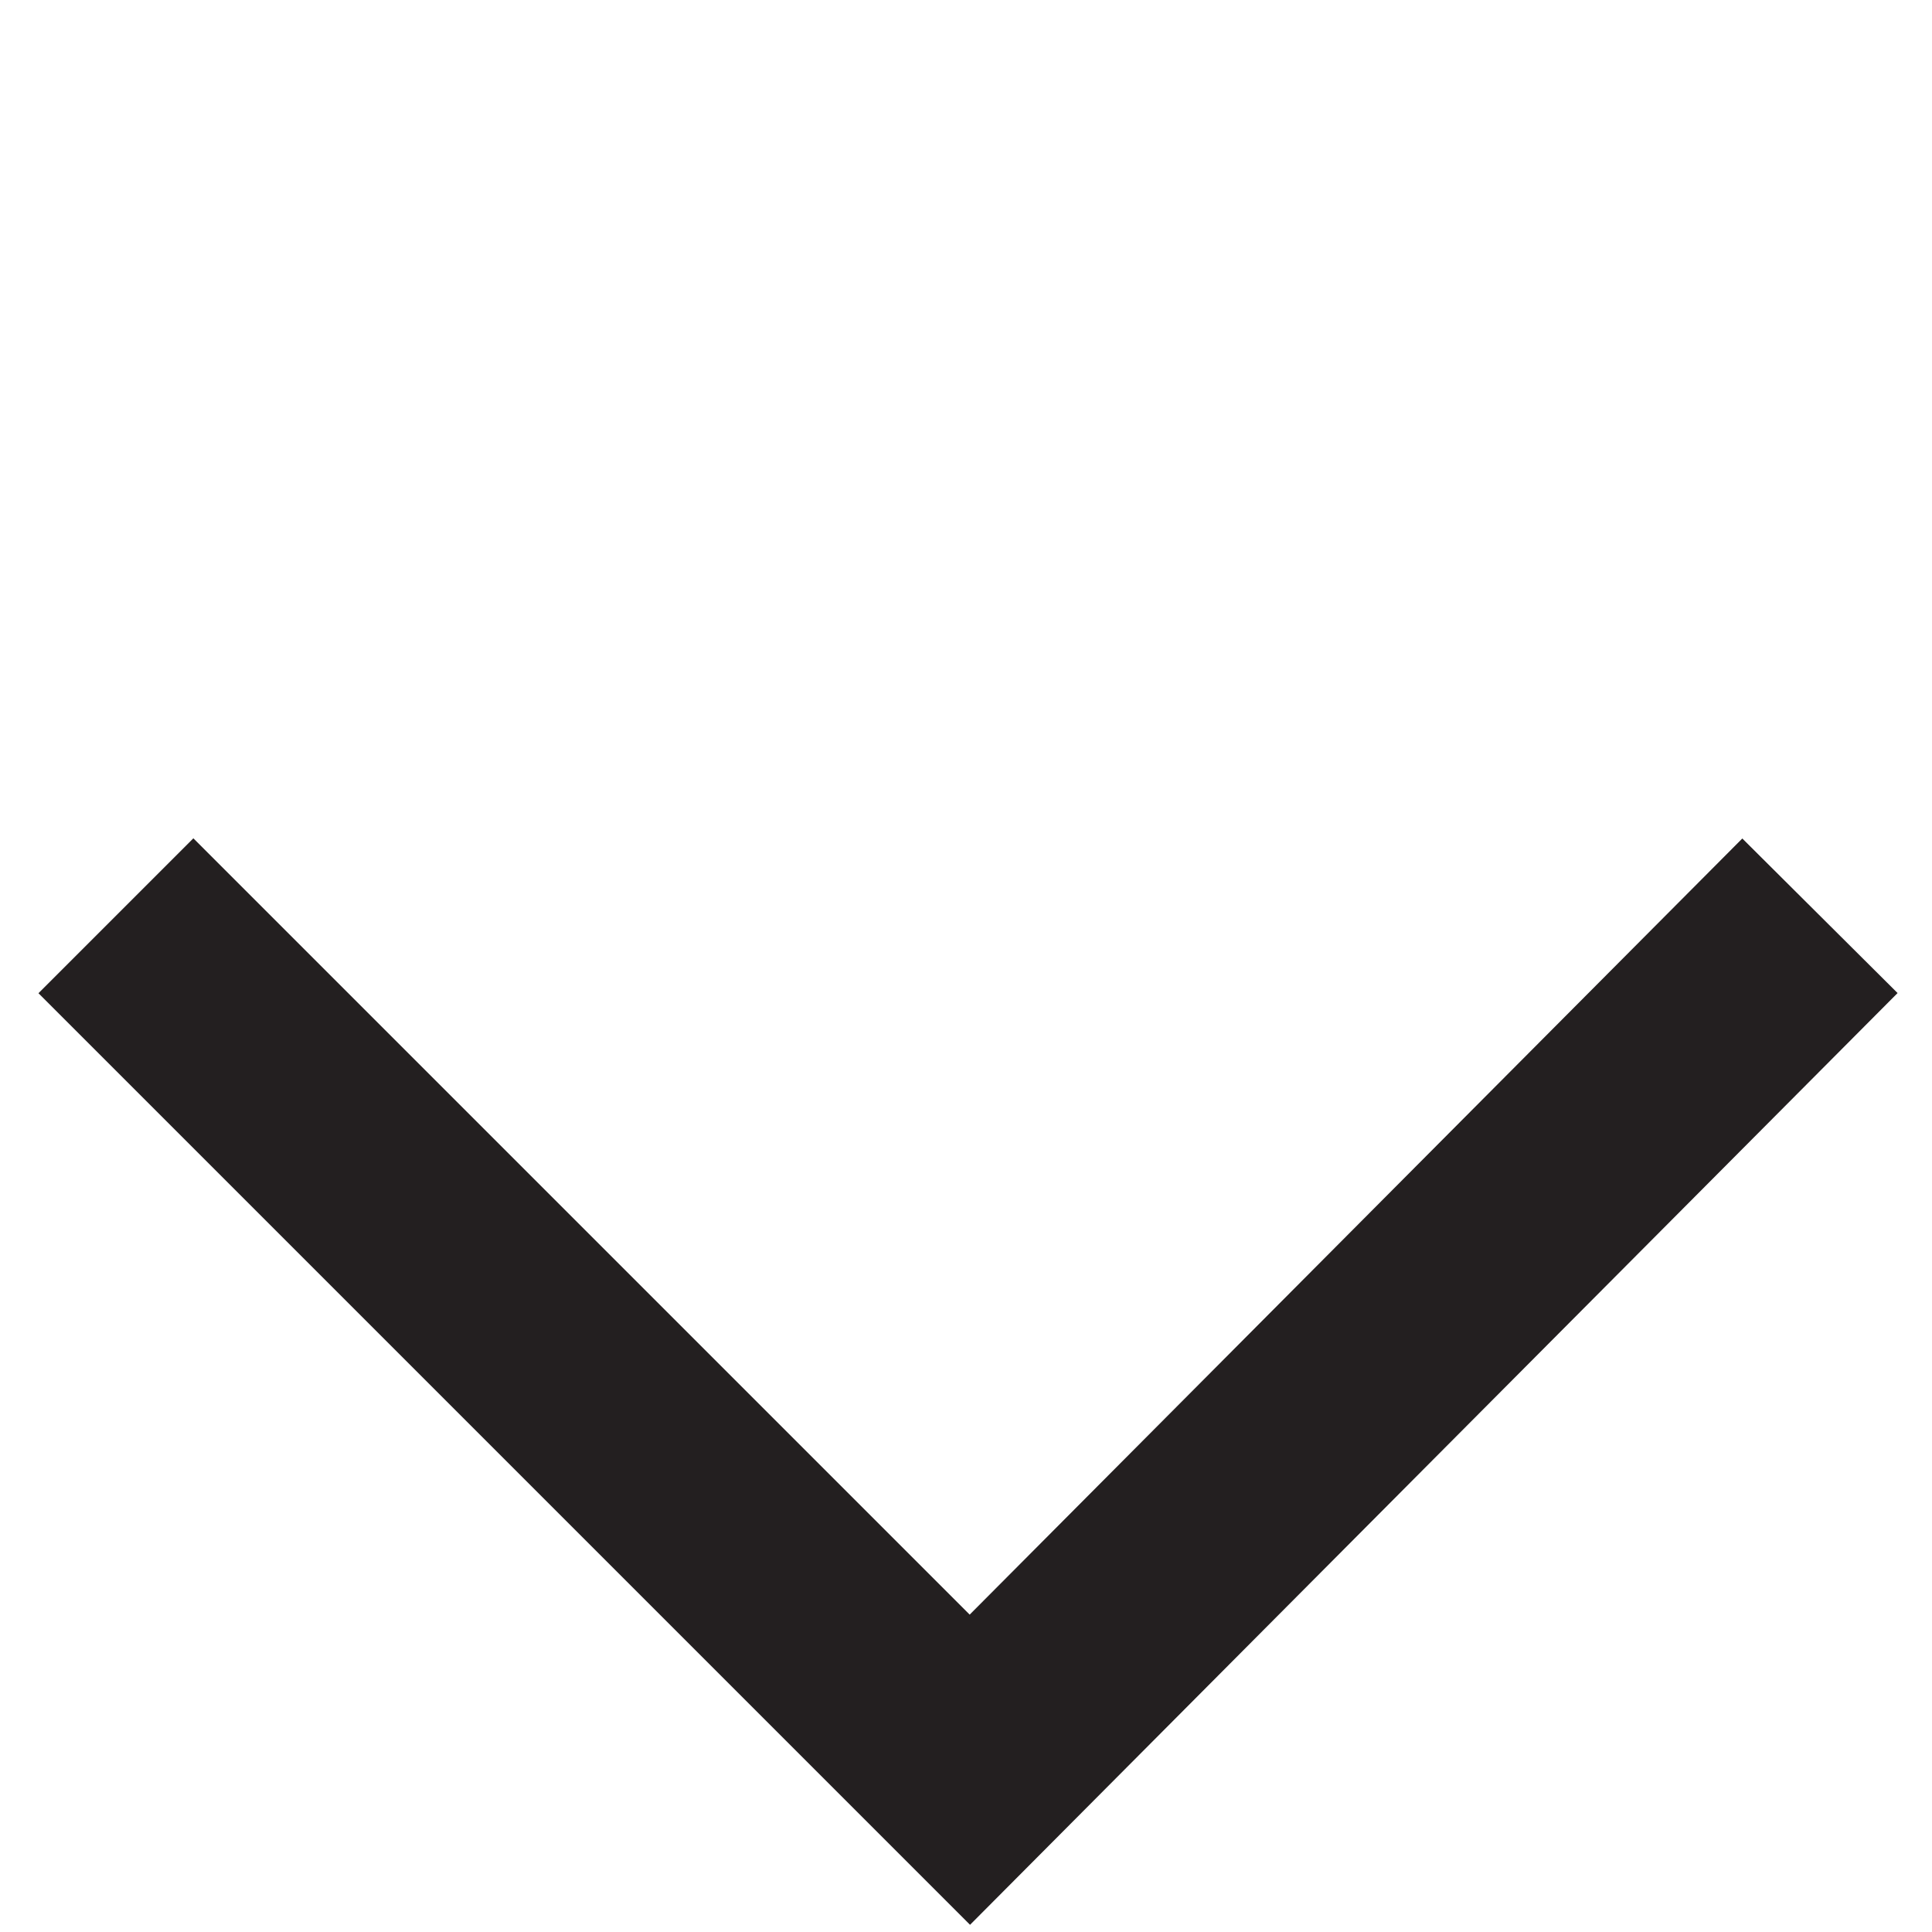
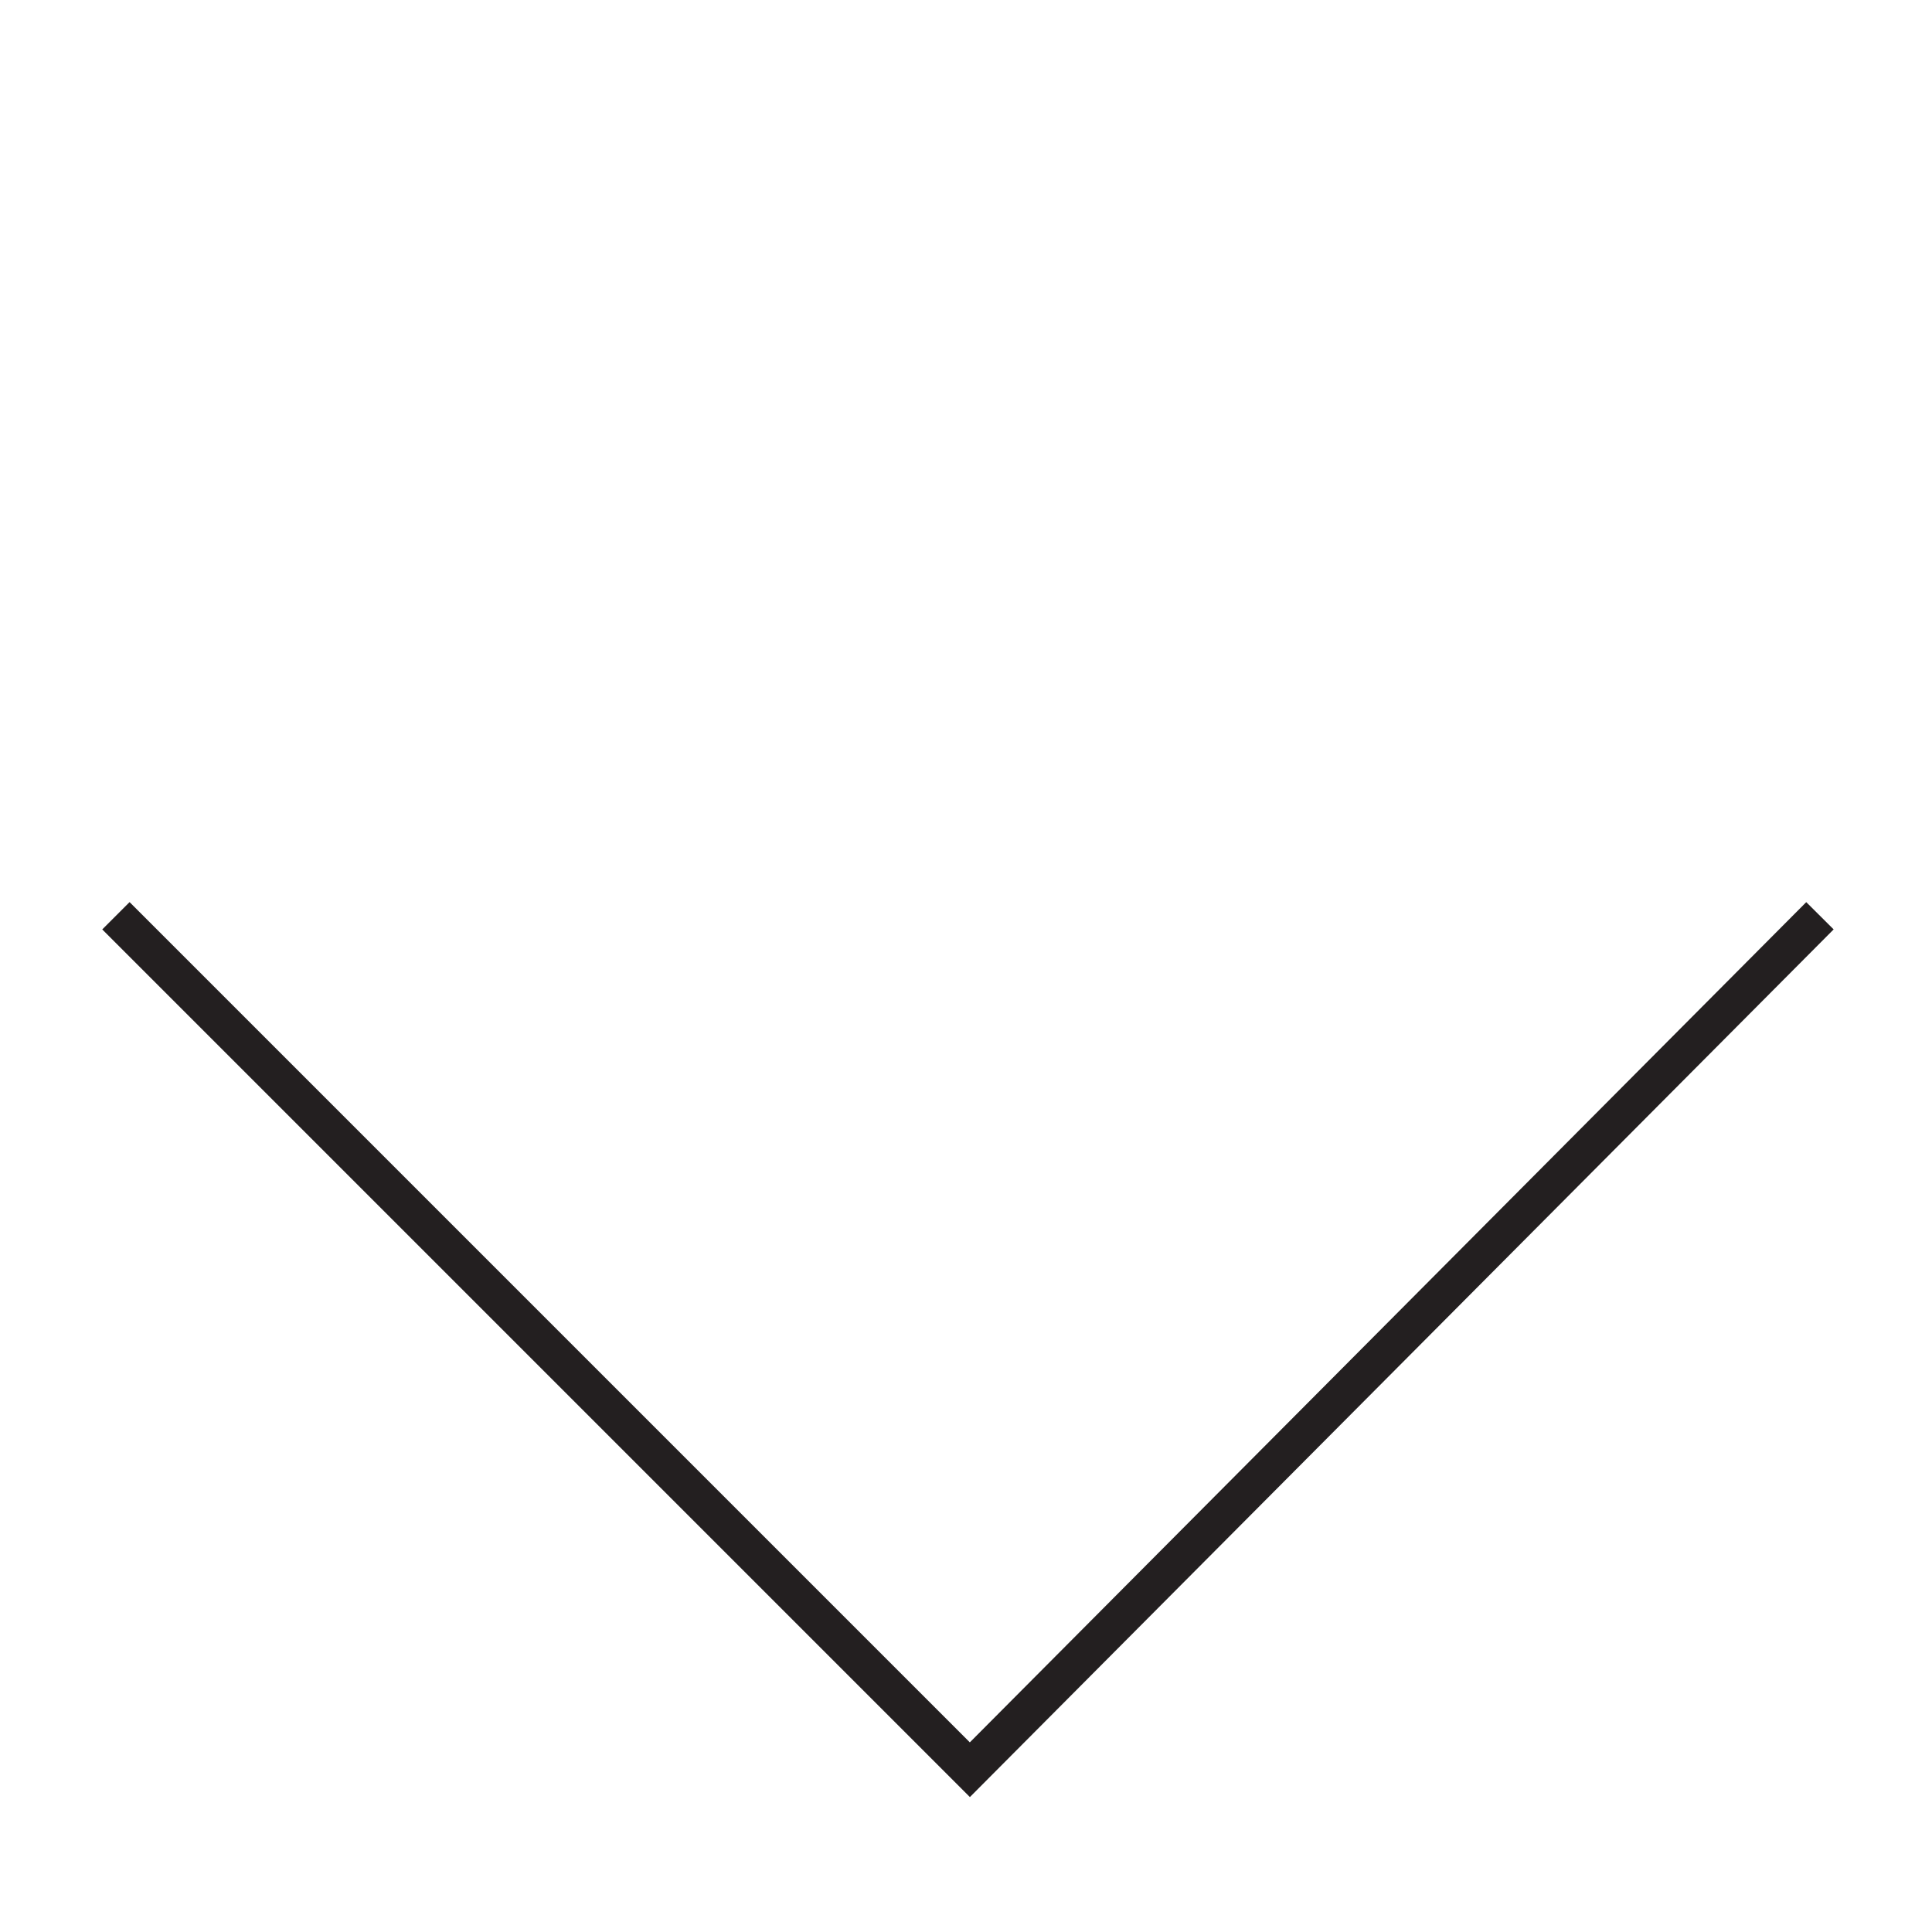
<svg xmlns="http://www.w3.org/2000/svg" version="1.1" id="Layer_1" x="0px" y="0px" viewBox="0 0 50 50" style="enable-background:new 0 0 50 50;" xml:space="preserve">
  <style type="text/css">
- 	.st0{fill:none;stroke:#231F20;stroke-width:5.67;stroke-miterlimit:10;}
+ 	.st0{fill:none;stroke:#231F20;strokeWidth:5.67;stroke-miterlimit:10;}
</style>
  <polyline id="_Path_" class="st0" points="47.1,23.7 25.1,45.8 3,23.7 " />
</svg>
